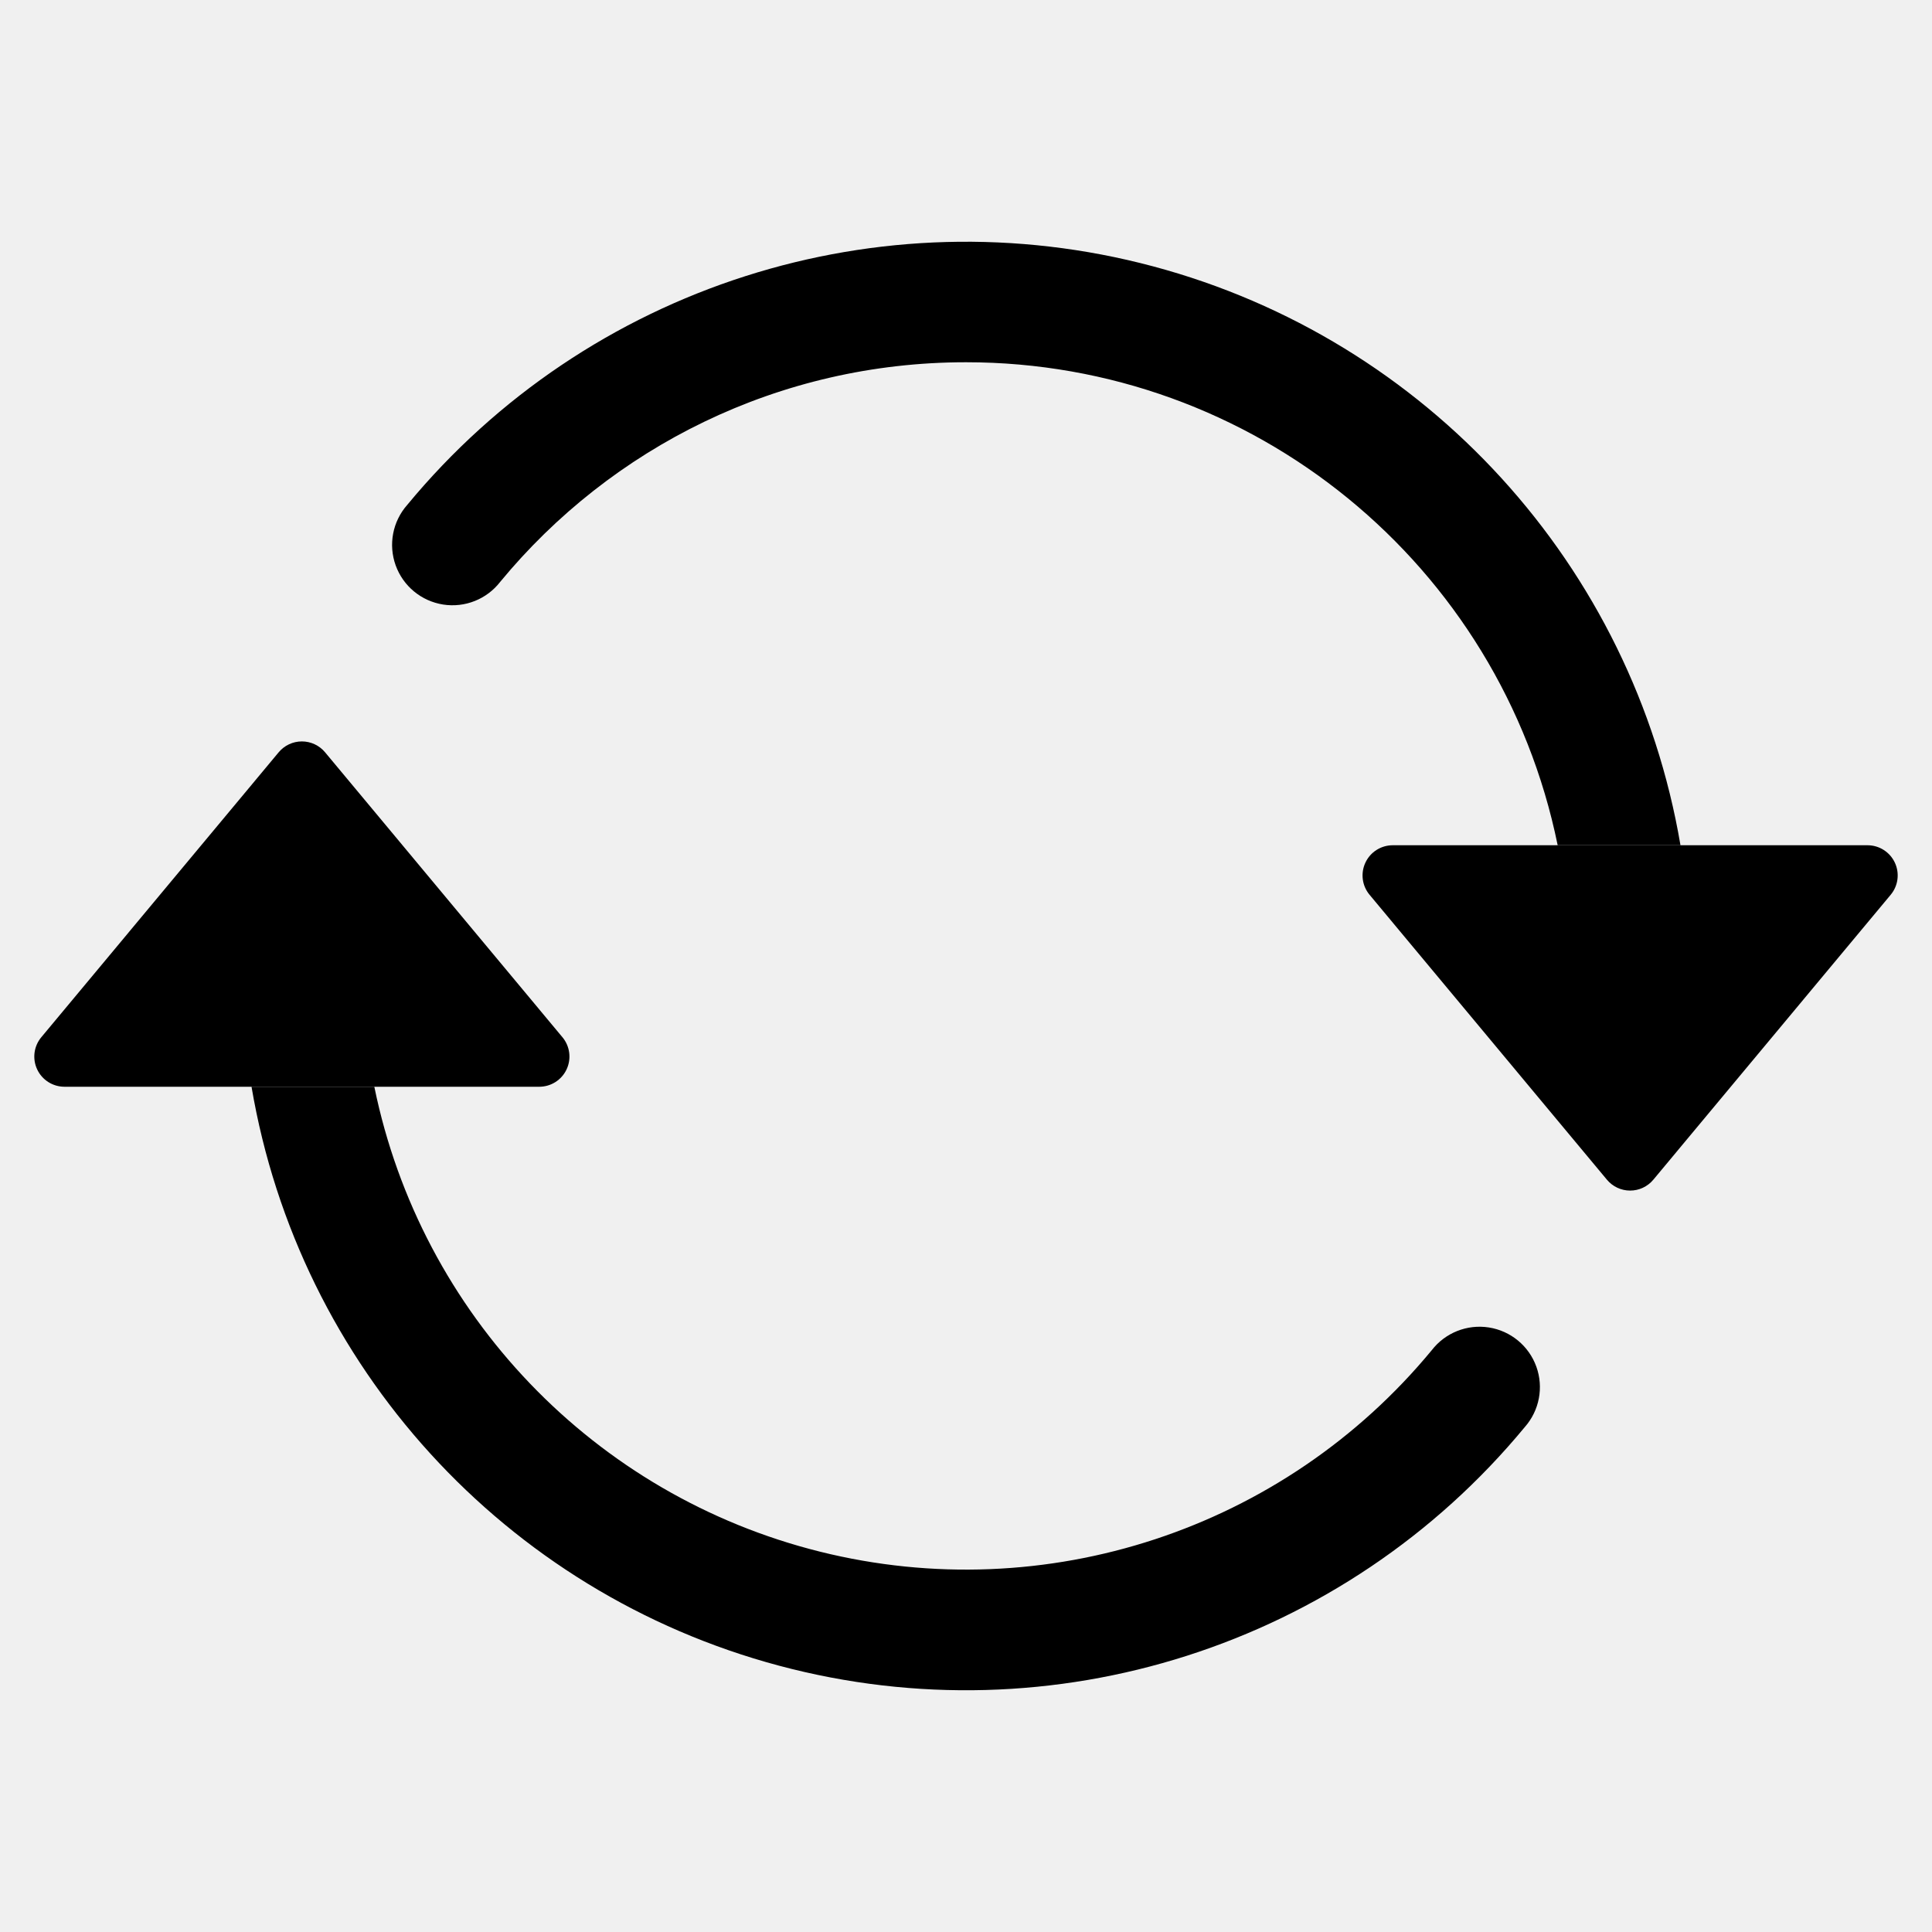
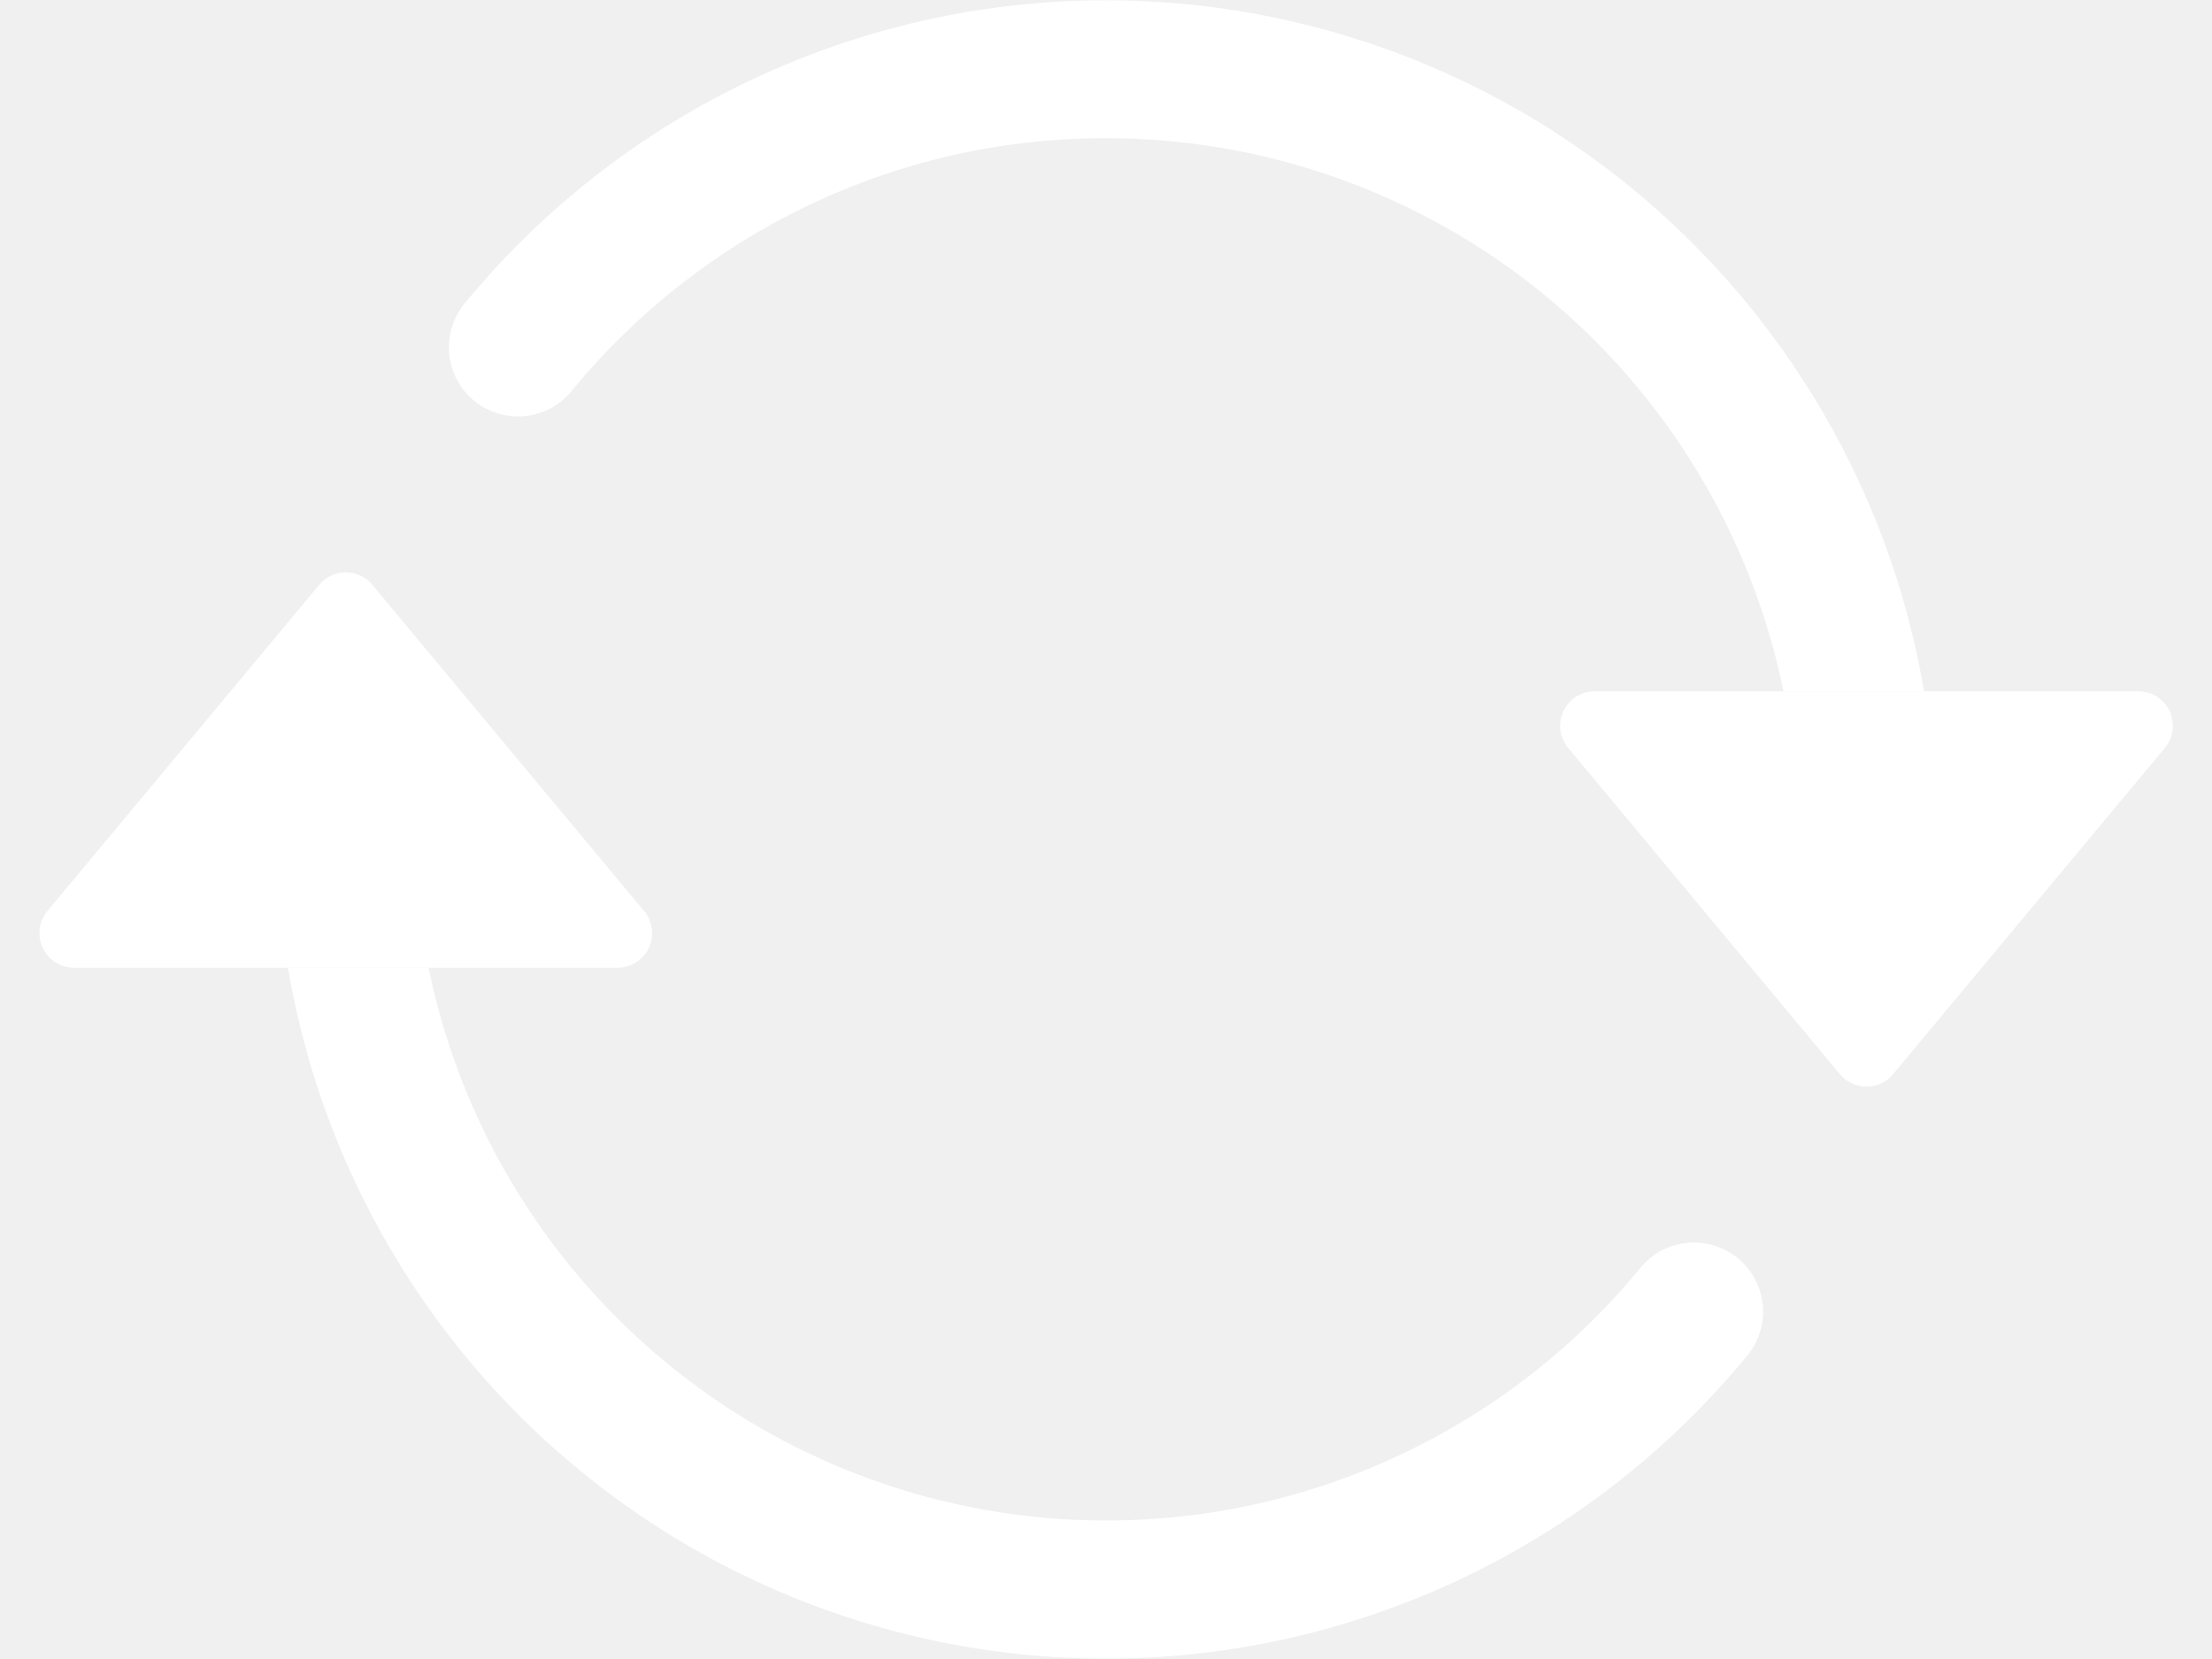
- <svg xmlns="http://www.w3.org/2000/svg" width="16" height="16" fill="currentColor" class="bi bi-arrow-repeat" viewBox="0 0 16 16">
-   <path d="M11.534 7h3.932a.25.25 0 0 1 .192.41l-1.966 2.36a.25.25 0 0 1-.384 0l-1.966-2.36a.25.25 0 0 1 .192-.41m-11 2h3.932a.25.25 0 0 0 .192-.41L2.692 6.23a.25.25 0 0 0-.384 0L.342 8.59A.25.25 0 0 0 .534 9" />
-   <path fill-rule="evenodd" d="M8 3c-1.552 0-2.94.707-3.857 1.818a.5.5 0 1 1-.771-.636A6.002 6.002 0 0 1 13.917 7H12.9A5 5 0 0 0 8 3M3.1 9a5.002 5.002 0 0 0 8.757 2.182.5.5 0 1 1 .771.636A6.002 6.002 0 0 1 2.083 9z" />
+ <svg xmlns="http://www.w3.org/2000/svg" width="32" height="24" viewBox="0 0 32 24" fill="none">
+   <path d="M23.07 10H30.934C31.029 10 31.122 10.027 31.202 10.078C31.282 10.129 31.346 10.202 31.387 10.288C31.427 10.374 31.442 10.47 31.43 10.564C31.418 10.658 31.379 10.747 31.318 10.82L27.386 15.54C27.339 15.596 27.28 15.642 27.214 15.673C27.148 15.704 27.075 15.72 27.002 15.72C26.929 15.72 26.857 15.704 26.79 15.673C26.724 15.642 26.665 15.596 26.618 15.54L22.686 10.82C22.625 10.747 22.587 10.658 22.574 10.564C22.562 10.47 22.577 10.374 22.617 10.288C22.658 10.202 22.722 10.129 22.802 10.078C22.882 10.027 22.975 10 23.07 10ZM1.07 14H8.934C9.029 14 9.122 13.973 9.202 13.922C9.282 13.871 9.346 13.798 9.387 13.712C9.427 13.626 9.442 13.53 9.43 13.436C9.418 13.342 9.379 13.253 9.318 13.18L5.386 8.46C5.339 8.404 5.28 8.358 5.214 8.327C5.148 8.296 5.075 8.28 5.002 8.28C4.929 8.28 4.856 8.296 4.79 8.327C4.724 8.358 4.665 8.404 4.618 8.46L0.686 13.18C0.625 13.253 0.587 13.342 0.574 13.436C0.562 13.53 0.577 13.626 0.618 13.712C0.658 13.798 0.722 13.871 0.802 13.922C0.882 13.973 0.975 14 1.07 14Z" fill="white" />
+   <path fill-rule="evenodd" clip-rule="evenodd" d="M16 1.999C12.896 1.999 10.12 3.413 8.286 5.635C8.204 5.742 8.101 5.83 7.985 5.896C7.868 5.962 7.739 6.003 7.606 6.018C7.472 6.033 7.338 6.021 7.209 5.983C7.081 5.945 6.961 5.881 6.858 5.796C6.754 5.711 6.669 5.606 6.607 5.487C6.545 5.368 6.508 5.238 6.497 5.104C6.486 4.97 6.503 4.836 6.545 4.709C6.588 4.581 6.655 4.464 6.744 4.363C8.208 2.591 10.151 1.276 12.341 0.575C14.531 -0.126 16.877 -0.183 19.098 0.411C21.32 1.005 23.324 2.224 24.872 3.924C26.421 5.624 27.449 7.732 27.834 9.999H25.8C25.339 7.741 24.111 5.711 22.326 4.253C20.54 2.795 18.305 1.999 16 1.999ZM6.2 13.999C6.578 15.849 7.472 17.553 8.779 18.916C10.085 20.278 11.75 21.244 13.582 21.7C15.413 22.156 17.337 22.085 19.13 21.495C20.922 20.904 22.512 19.819 23.714 18.363C23.796 18.257 23.898 18.169 24.015 18.103C24.132 18.037 24.261 17.996 24.394 17.981C24.527 17.966 24.662 17.978 24.79 18.016C24.919 18.054 25.038 18.118 25.142 18.203C25.245 18.288 25.33 18.393 25.392 18.512C25.454 18.631 25.492 18.761 25.502 18.895C25.513 19.029 25.497 19.163 25.454 19.29C25.412 19.418 25.344 19.535 25.256 19.636C23.791 21.408 21.849 22.724 19.658 23.424C17.468 24.125 15.123 24.182 12.901 23.588C10.68 22.994 8.676 21.775 7.127 20.075C5.578 18.375 4.55 16.267 4.166 13.999H6.2Z" fill="white" />
</svg>
